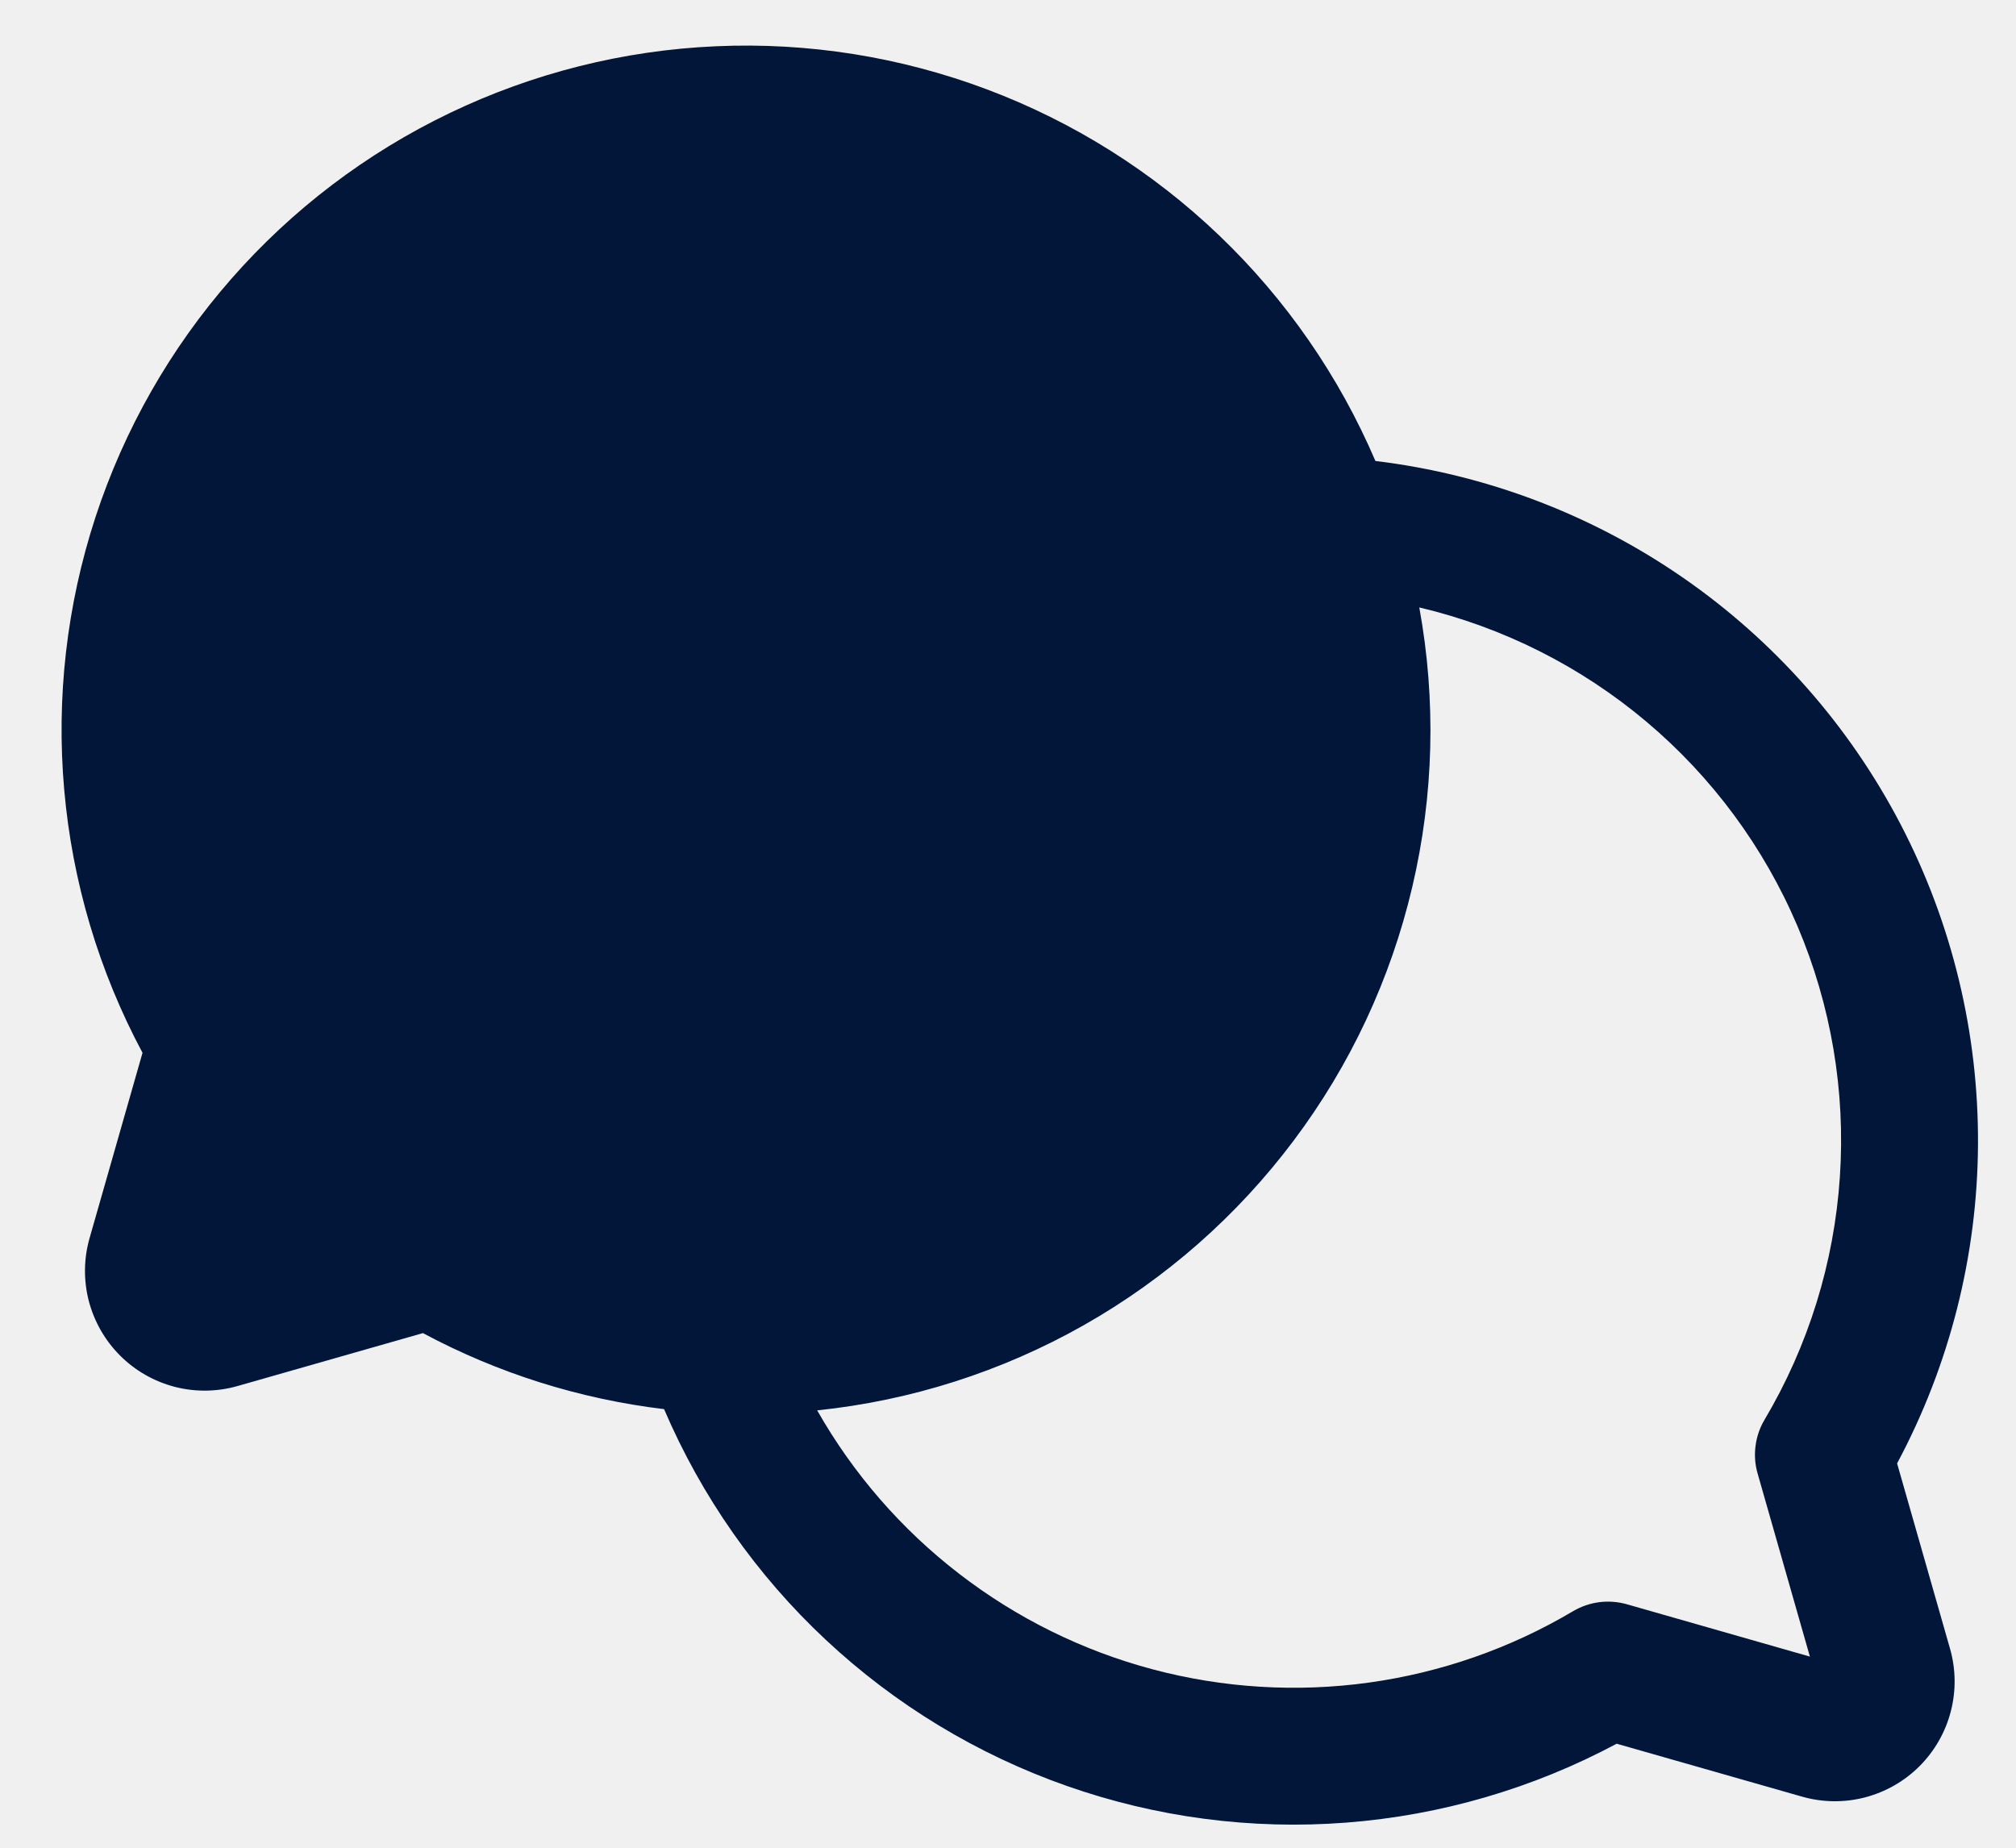
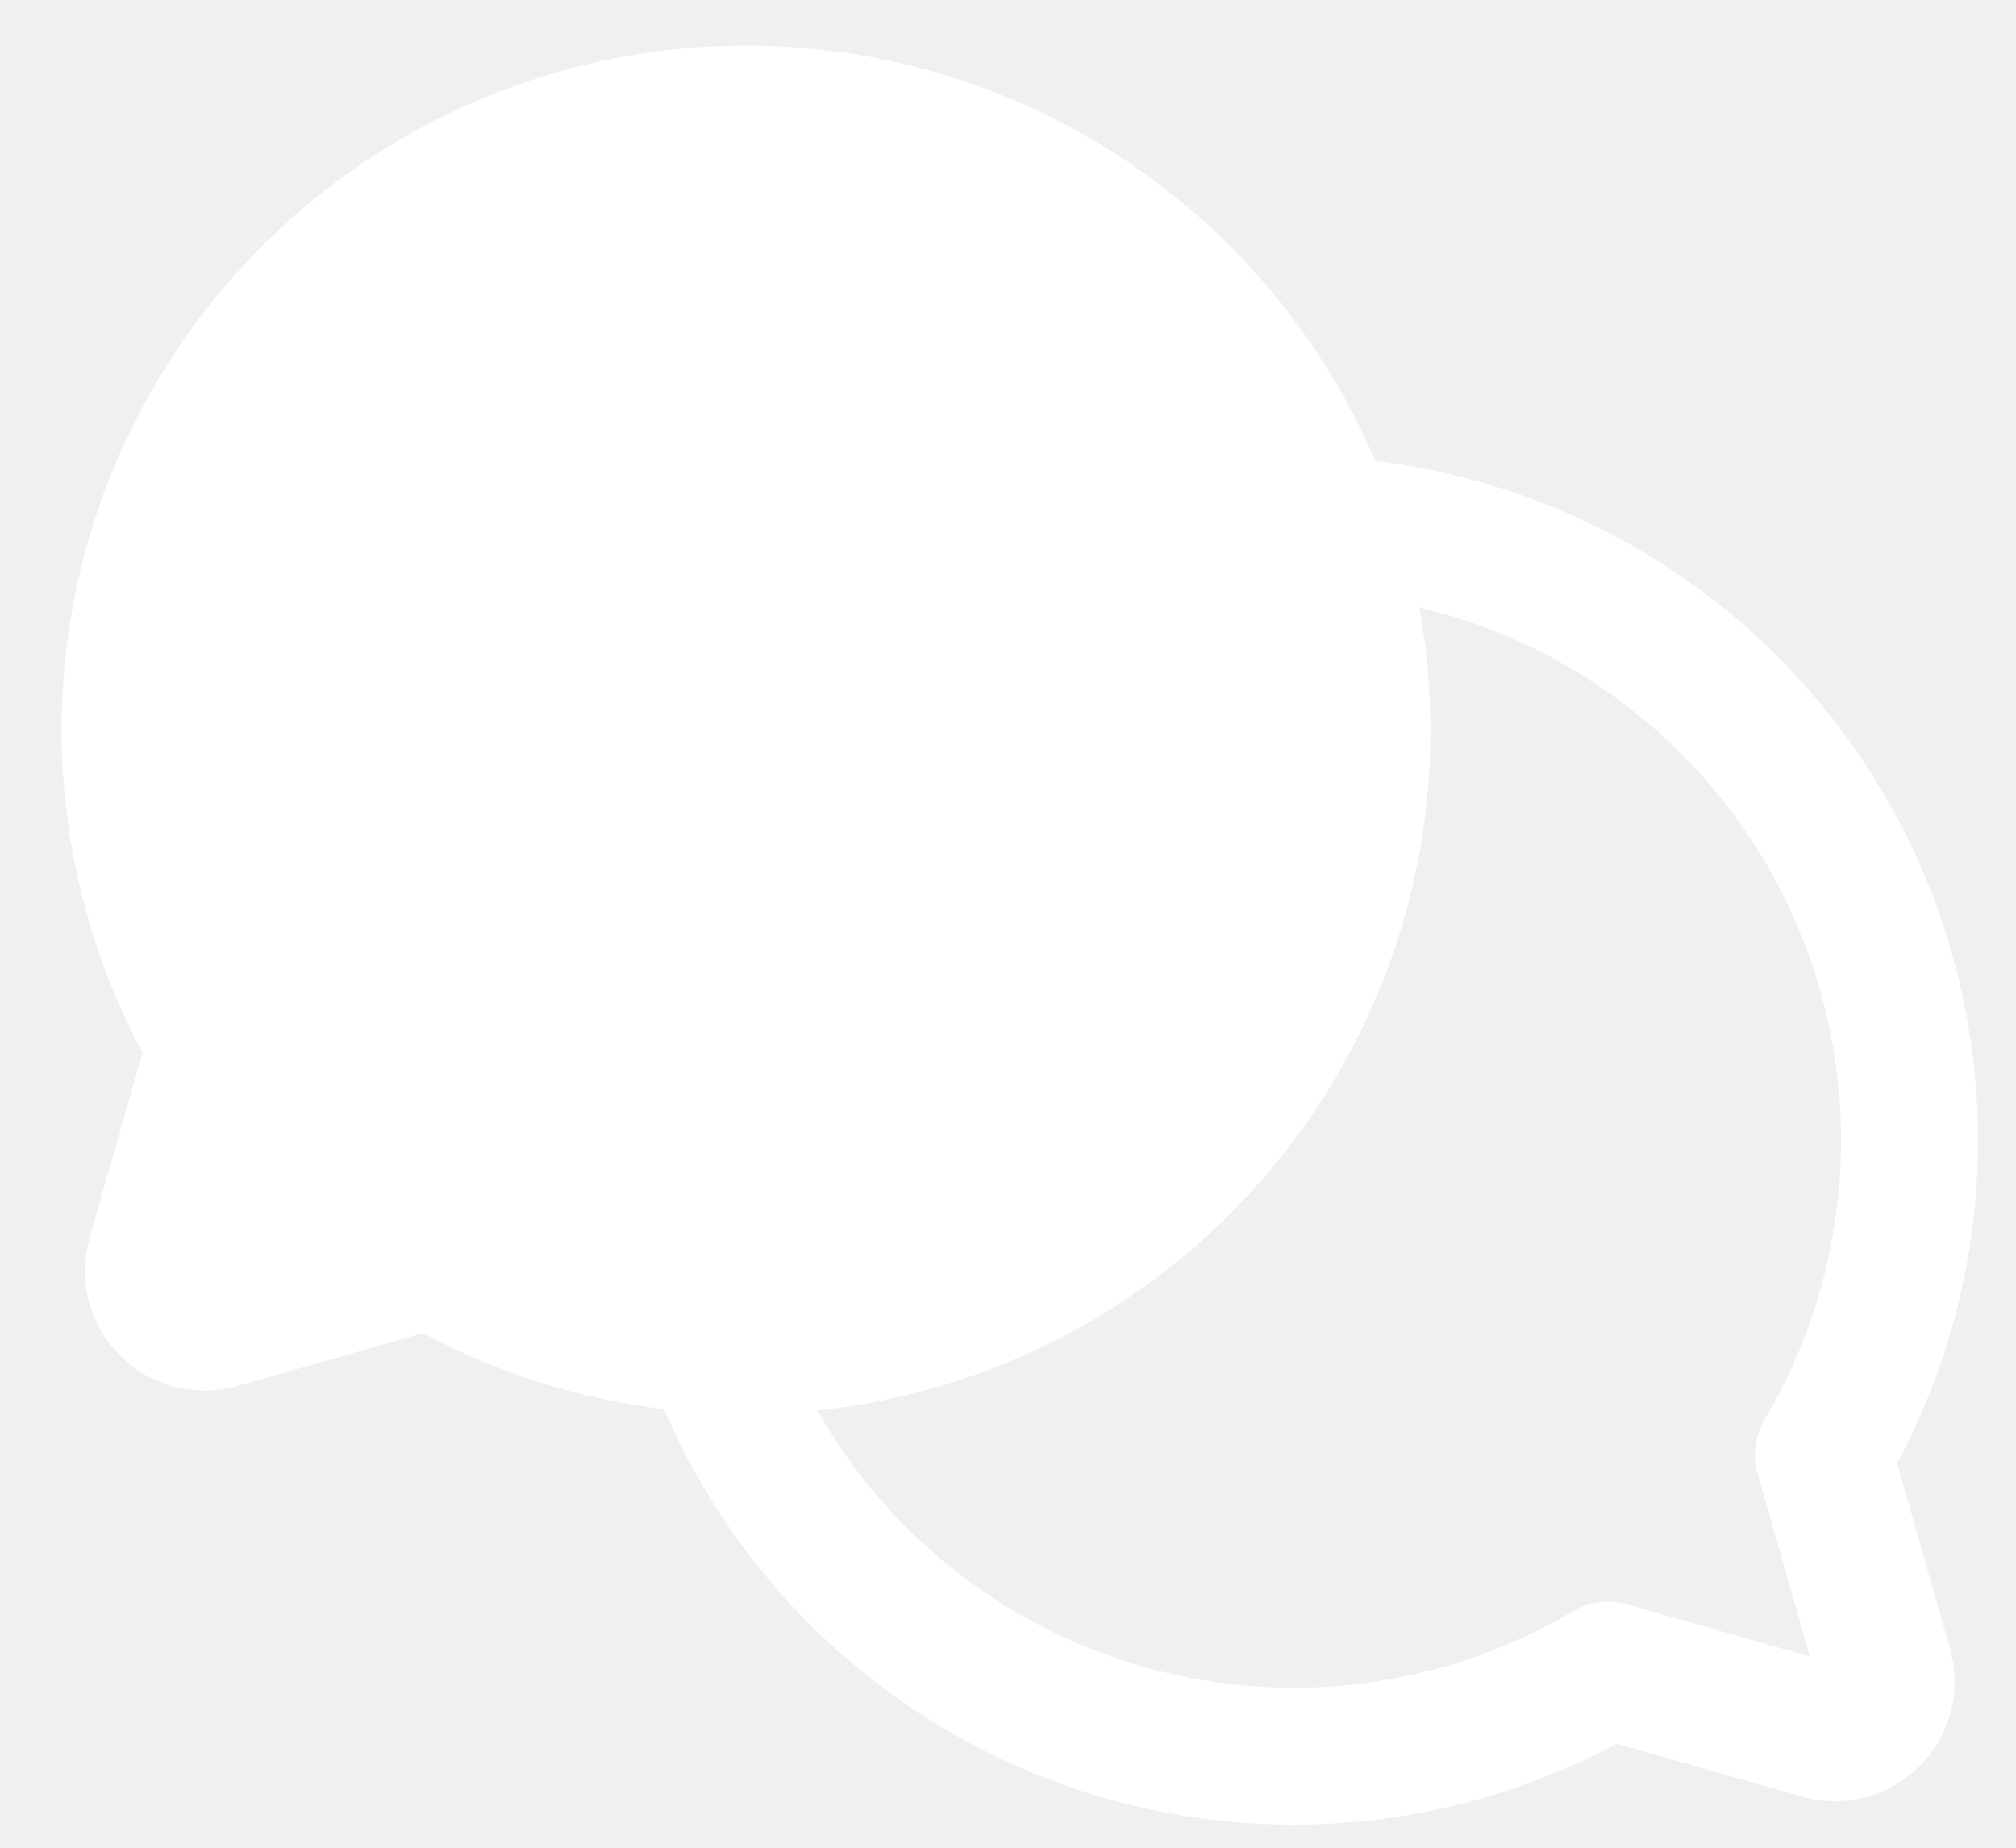
<svg xmlns="http://www.w3.org/2000/svg" width="36" height="33" viewBox="0 0 29 27" fill="none">
-   <path d="M27.49 21.384C28.257 19.949 28.663 18.35 28.672 16.723C28.681 15.096 28.294 13.492 27.543 12.049C26.792 10.606 25.701 9.368 24.363 8.442C23.026 7.517 21.483 6.931 19.868 6.736C19.337 5.495 18.561 4.374 17.585 3.44C16.61 2.507 15.456 1.781 14.192 1.306C12.928 0.831 11.582 0.616 10.233 0.676C8.884 0.735 7.562 1.067 6.345 1.651C5.128 2.235 4.041 3.06 3.152 4.075C2.262 5.09 1.587 6.275 1.167 7.559C0.748 8.842 0.592 10.197 0.711 11.541C0.829 12.886 1.218 14.193 1.855 15.384L1.082 18.09C0.996 18.39 0.992 18.707 1.07 19.01C1.149 19.312 1.306 19.587 1.527 19.808C1.747 20.029 2.023 20.186 2.325 20.265C2.627 20.343 2.945 20.339 3.245 20.253L5.952 19.48C7.047 20.067 8.242 20.443 9.475 20.591C10.021 21.866 10.825 23.015 11.838 23.962C12.851 24.91 14.05 25.637 15.359 26.097C16.667 26.557 18.058 26.74 19.441 26.633C20.824 26.527 22.17 26.134 23.393 25.48L26.1 26.253C26.4 26.339 26.717 26.343 27.019 26.265C27.321 26.186 27.597 26.029 27.818 25.808C28.038 25.587 28.196 25.312 28.274 25.01C28.353 24.708 28.349 24.39 28.263 24.09L27.49 21.384ZM25.554 20.745C25.484 20.862 25.439 20.992 25.422 21.128C25.404 21.263 25.414 21.4 25.452 21.531L26.216 24.207L23.541 23.442C23.41 23.405 23.272 23.395 23.137 23.412C23.002 23.43 22.872 23.475 22.755 23.544C21.84 24.087 20.825 24.441 19.772 24.587C18.718 24.733 17.645 24.667 16.617 24.394C15.589 24.121 14.626 23.645 13.784 22.995C12.941 22.345 12.237 21.534 11.712 20.609C13.082 20.467 14.408 20.043 15.606 19.365C16.804 18.686 17.849 17.767 18.675 16.665C19.502 15.564 20.091 14.303 20.406 12.963C20.722 11.622 20.757 10.231 20.509 8.876C21.731 9.165 22.868 9.737 23.828 10.546C24.788 11.355 25.544 12.379 26.035 13.534C26.526 14.69 26.738 15.944 26.654 17.197C26.571 18.45 26.194 19.665 25.554 20.745V20.745Z" fill="#011638" />
+   <path d="M27.49 21.384C28.257 19.949 28.663 18.35 28.672 16.723C28.681 15.096 28.294 13.492 27.543 12.049C26.792 10.606 25.701 9.368 24.363 8.442C23.026 7.517 21.483 6.931 19.868 6.736C19.337 5.495 18.561 4.374 17.585 3.44C16.61 2.507 15.456 1.781 14.192 1.306C12.928 0.831 11.582 0.616 10.233 0.676C8.884 0.735 7.562 1.067 6.345 1.651C5.128 2.235 4.041 3.06 3.152 4.075C2.262 5.09 1.587 6.275 1.167 7.559C0.748 8.842 0.592 10.197 0.711 11.541C0.829 12.886 1.218 14.193 1.855 15.384L1.082 18.09C0.996 18.39 0.992 18.707 1.07 19.01C1.149 19.312 1.306 19.587 1.527 19.808C1.747 20.029 2.023 20.186 2.325 20.265C2.627 20.343 2.945 20.339 3.245 20.253L5.952 19.48C7.047 20.067 8.242 20.443 9.475 20.591C10.021 21.866 10.825 23.015 11.838 23.962C12.851 24.91 14.05 25.637 15.359 26.097C16.667 26.557 18.058 26.74 19.441 26.633C20.824 26.527 22.17 26.134 23.393 25.48L26.1 26.253C26.4 26.339 26.717 26.343 27.019 26.265C27.321 26.186 27.597 26.029 27.818 25.808C28.038 25.587 28.196 25.312 28.274 25.01C28.353 24.708 28.349 24.39 28.263 24.09L27.49 21.384ZM25.554 20.745C25.484 20.862 25.439 20.992 25.422 21.128C25.404 21.263 25.414 21.4 25.452 21.531L26.216 24.207L23.541 23.442C23.41 23.405 23.272 23.395 23.137 23.412C23.002 23.43 22.872 23.475 22.755 23.544C21.84 24.087 20.825 24.441 19.772 24.587C18.718 24.733 17.645 24.667 16.617 24.394C15.589 24.121 14.626 23.645 13.784 22.995C12.941 22.345 12.237 21.534 11.712 20.609C13.082 20.467 14.408 20.043 15.606 19.365C16.804 18.686 17.849 17.767 18.675 16.665C19.502 15.564 20.091 14.303 20.406 12.963C20.722 11.622 20.757 10.231 20.509 8.876C21.731 9.165 22.868 9.737 23.828 10.546C24.788 11.355 25.544 12.379 26.035 13.534C26.526 14.69 26.738 15.944 26.654 17.197C26.571 18.45 26.194 19.665 25.554 20.745V20.745Z" fill="white" />
</svg>
